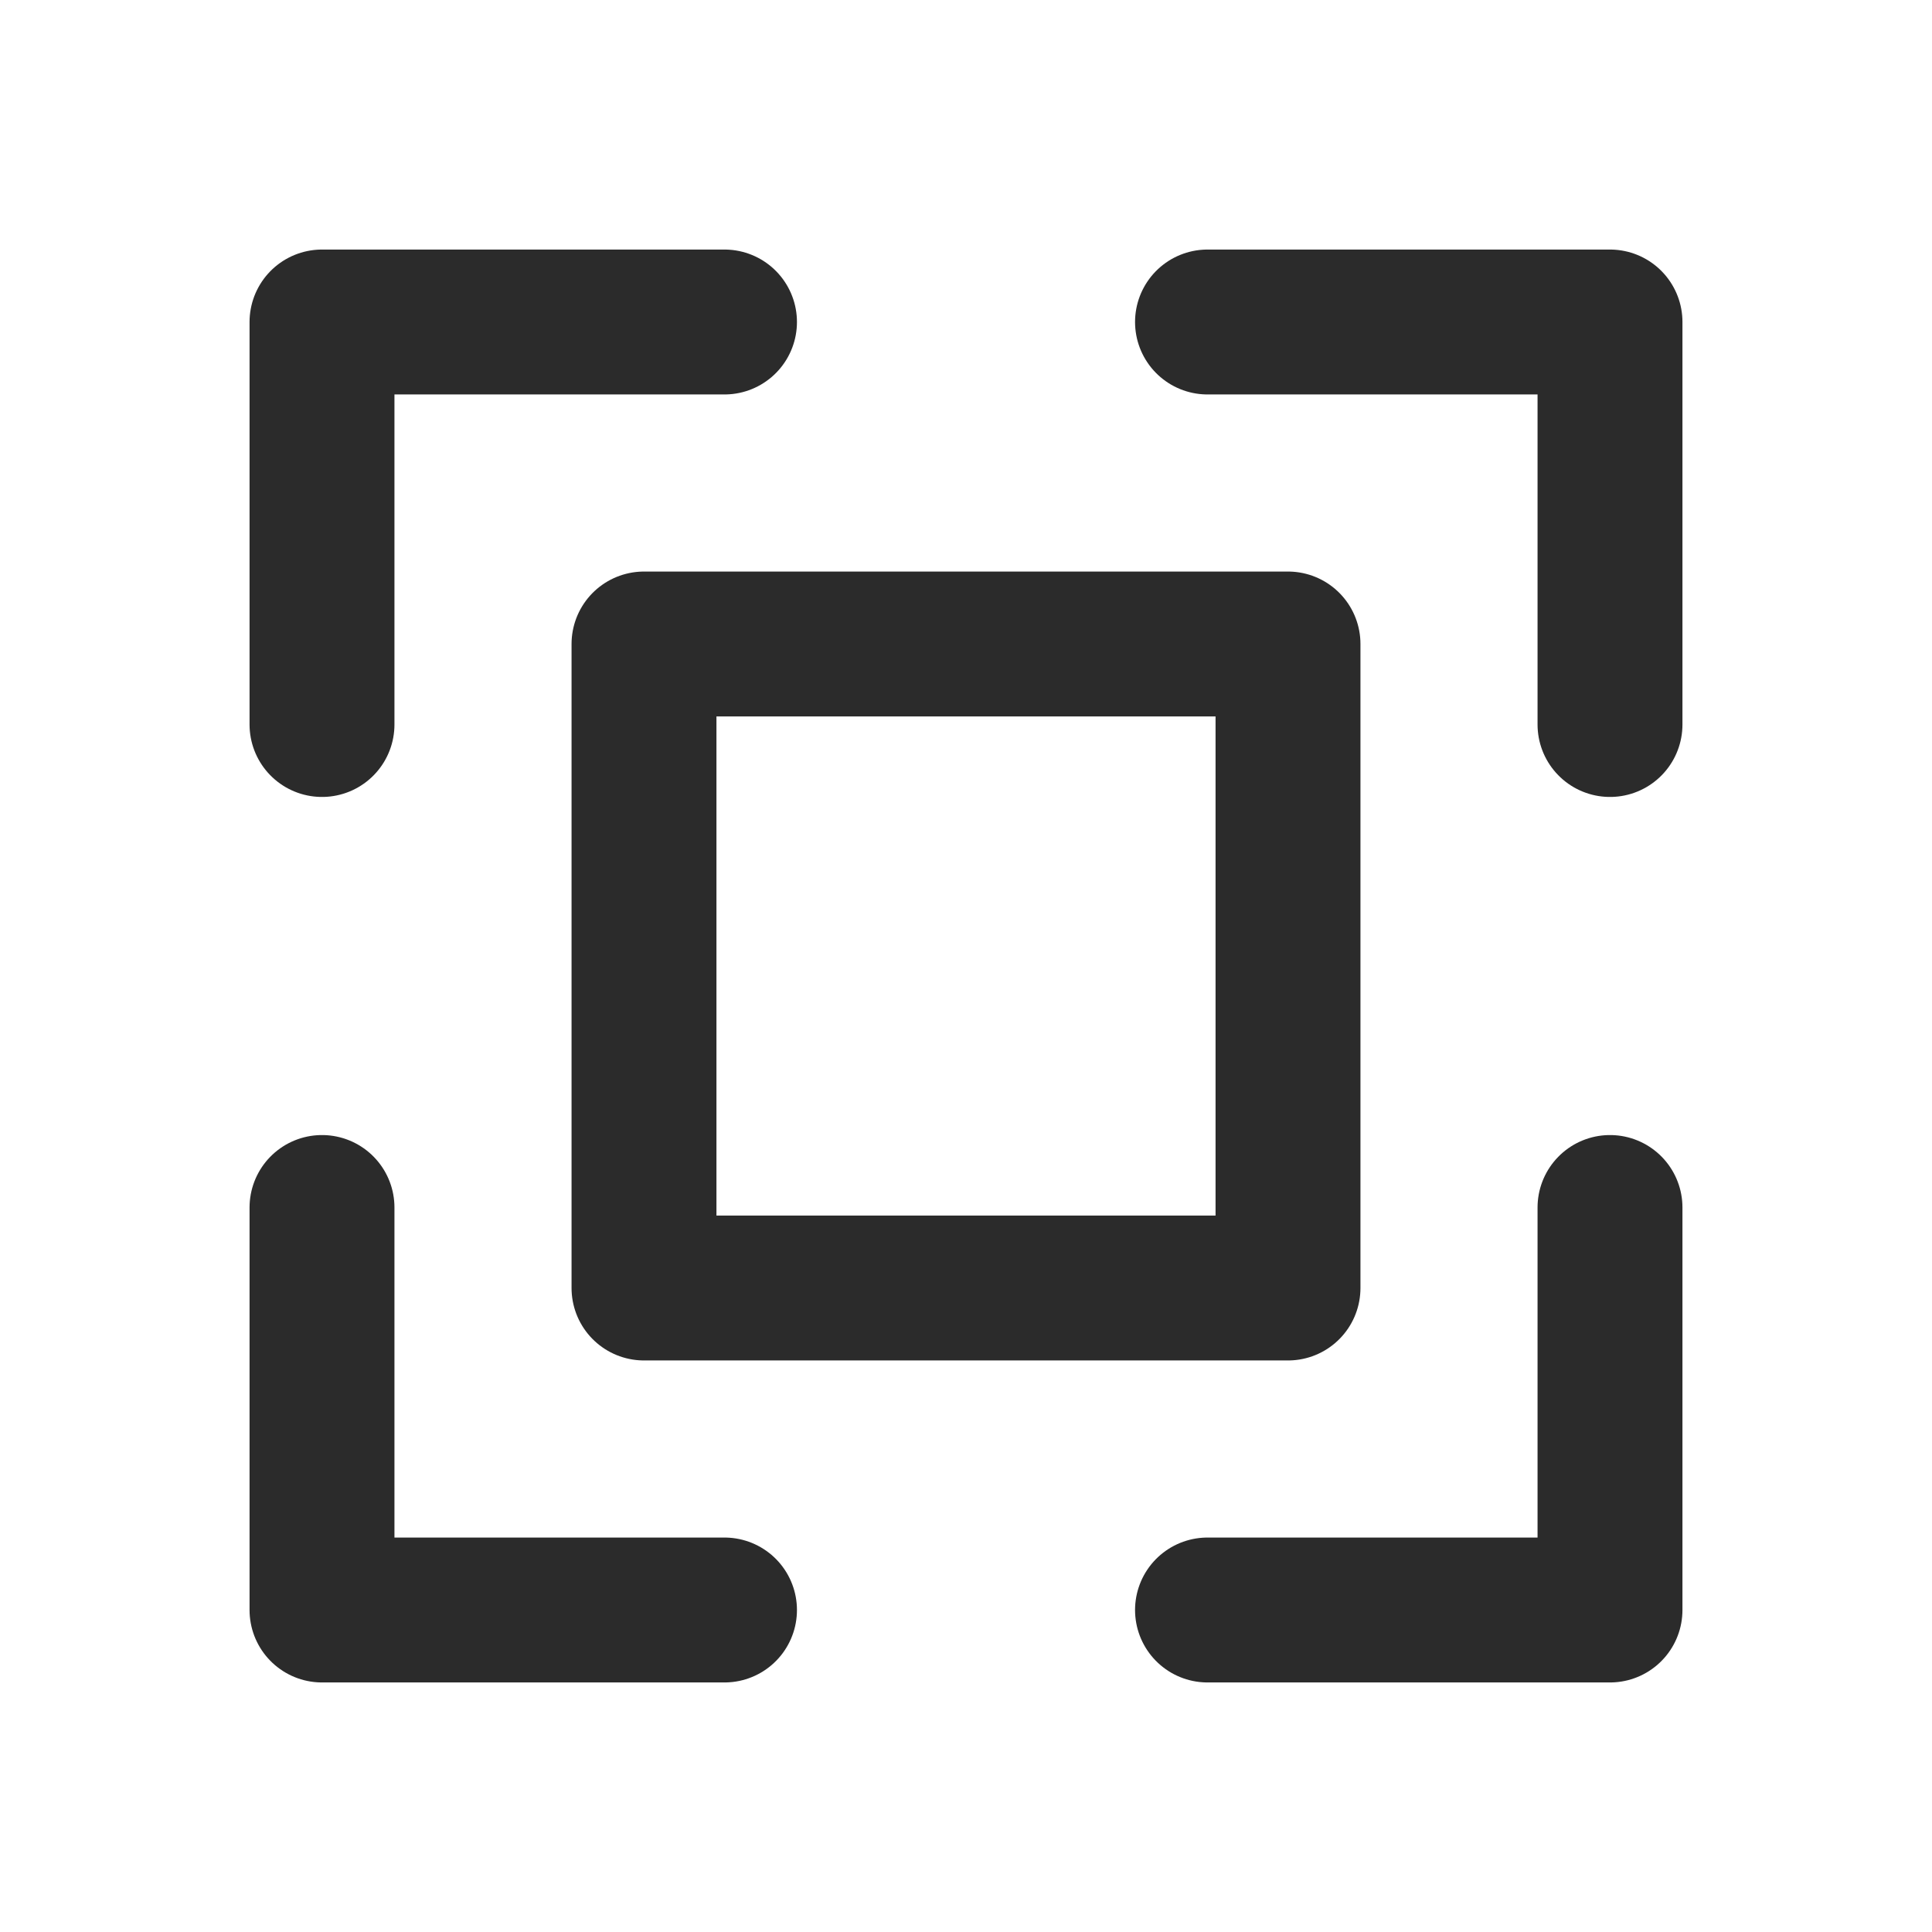
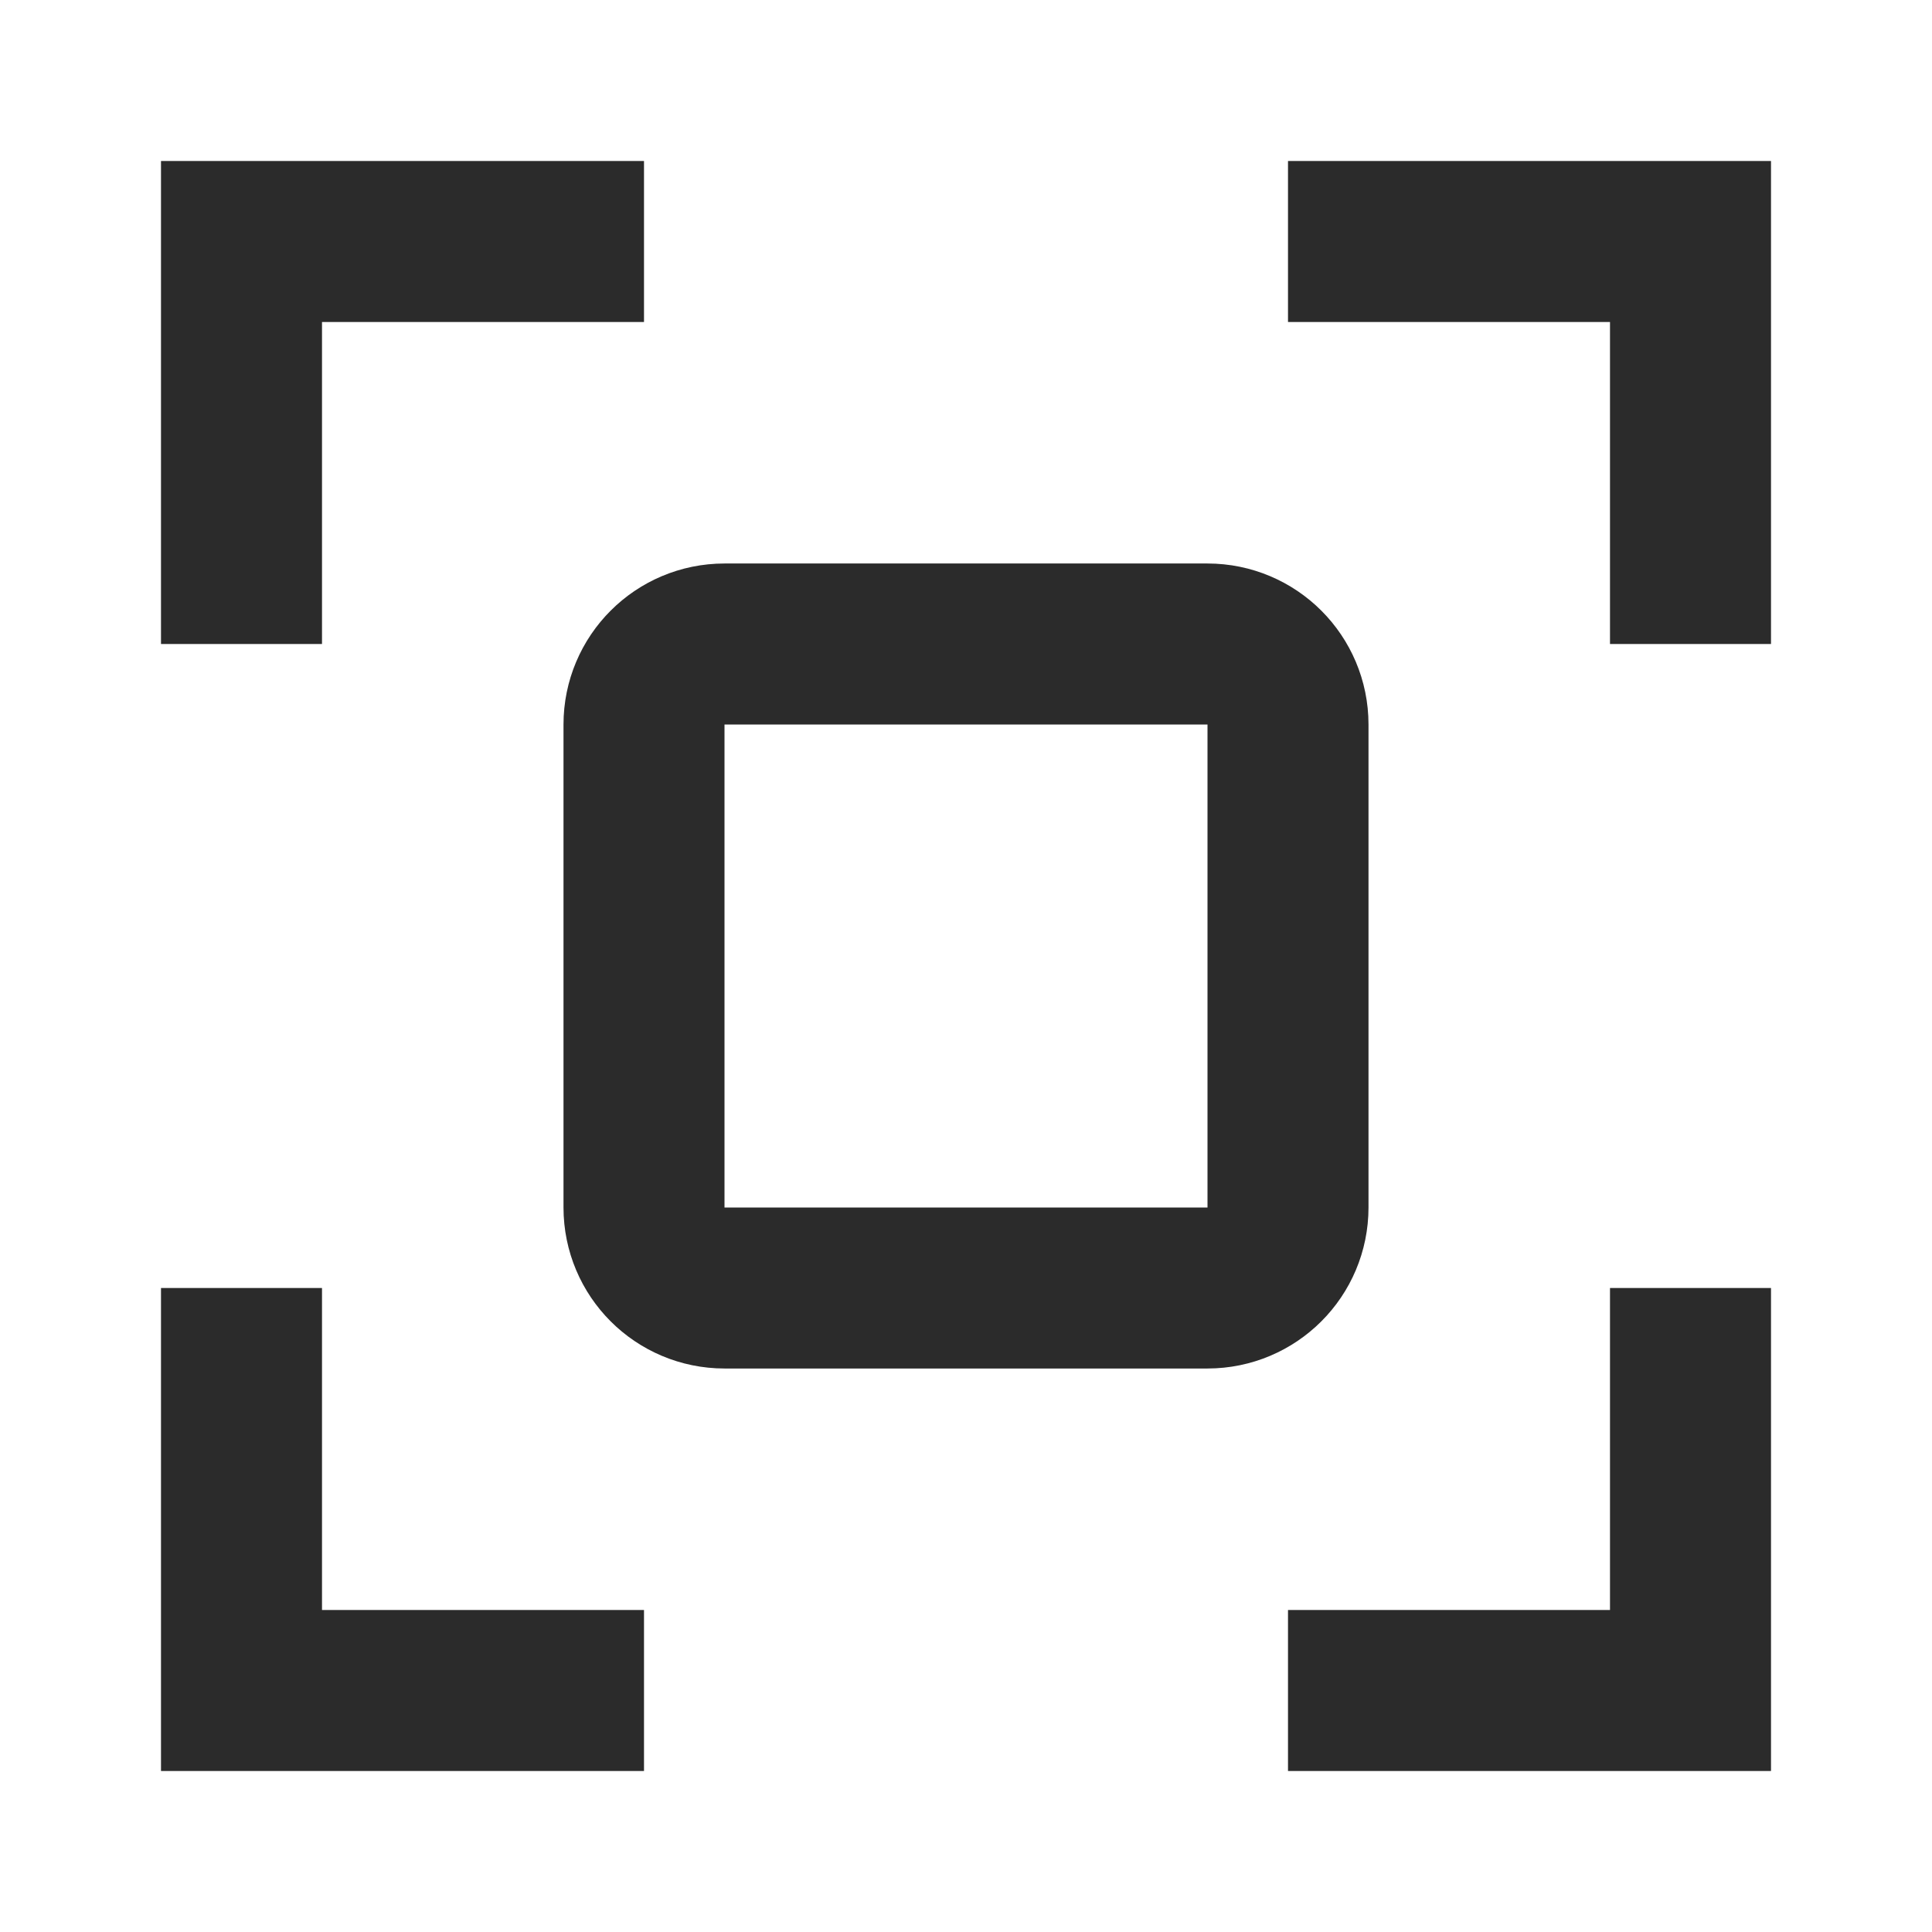
- <svg xmlns="http://www.w3.org/2000/svg" width="24" height="24" viewBox="0 0 24 24" fill="none" stroke="#2b2b2b" stroke-width="1.8" stroke-linecap="round" stroke-linejoin="round">
-   <path d="M4 9V4h5M15 4h5v5M20 15v5h-5M9 20H4v-5" />
-   <rect x="8" y="8" width="8" height="8" />
+ <svg xmlns="http://www.w3.org/2000/svg" width="24" height="24" viewBox="0 0 24 24" fill="none" stroke="#2b2b2b" stroke-width="2" stroke-linecap="round" stroke-linejoin="round">
+   <g stroke-linecap="butt" stroke-linejoin="miter">
+     <path d="M3 8V3h5M16 3h5v5M21 16v5h-5M8 21H3v-5" />
+   </g>
+   <rect x="8" y="8" width="8" height="8" rx="1" />
</svg>
